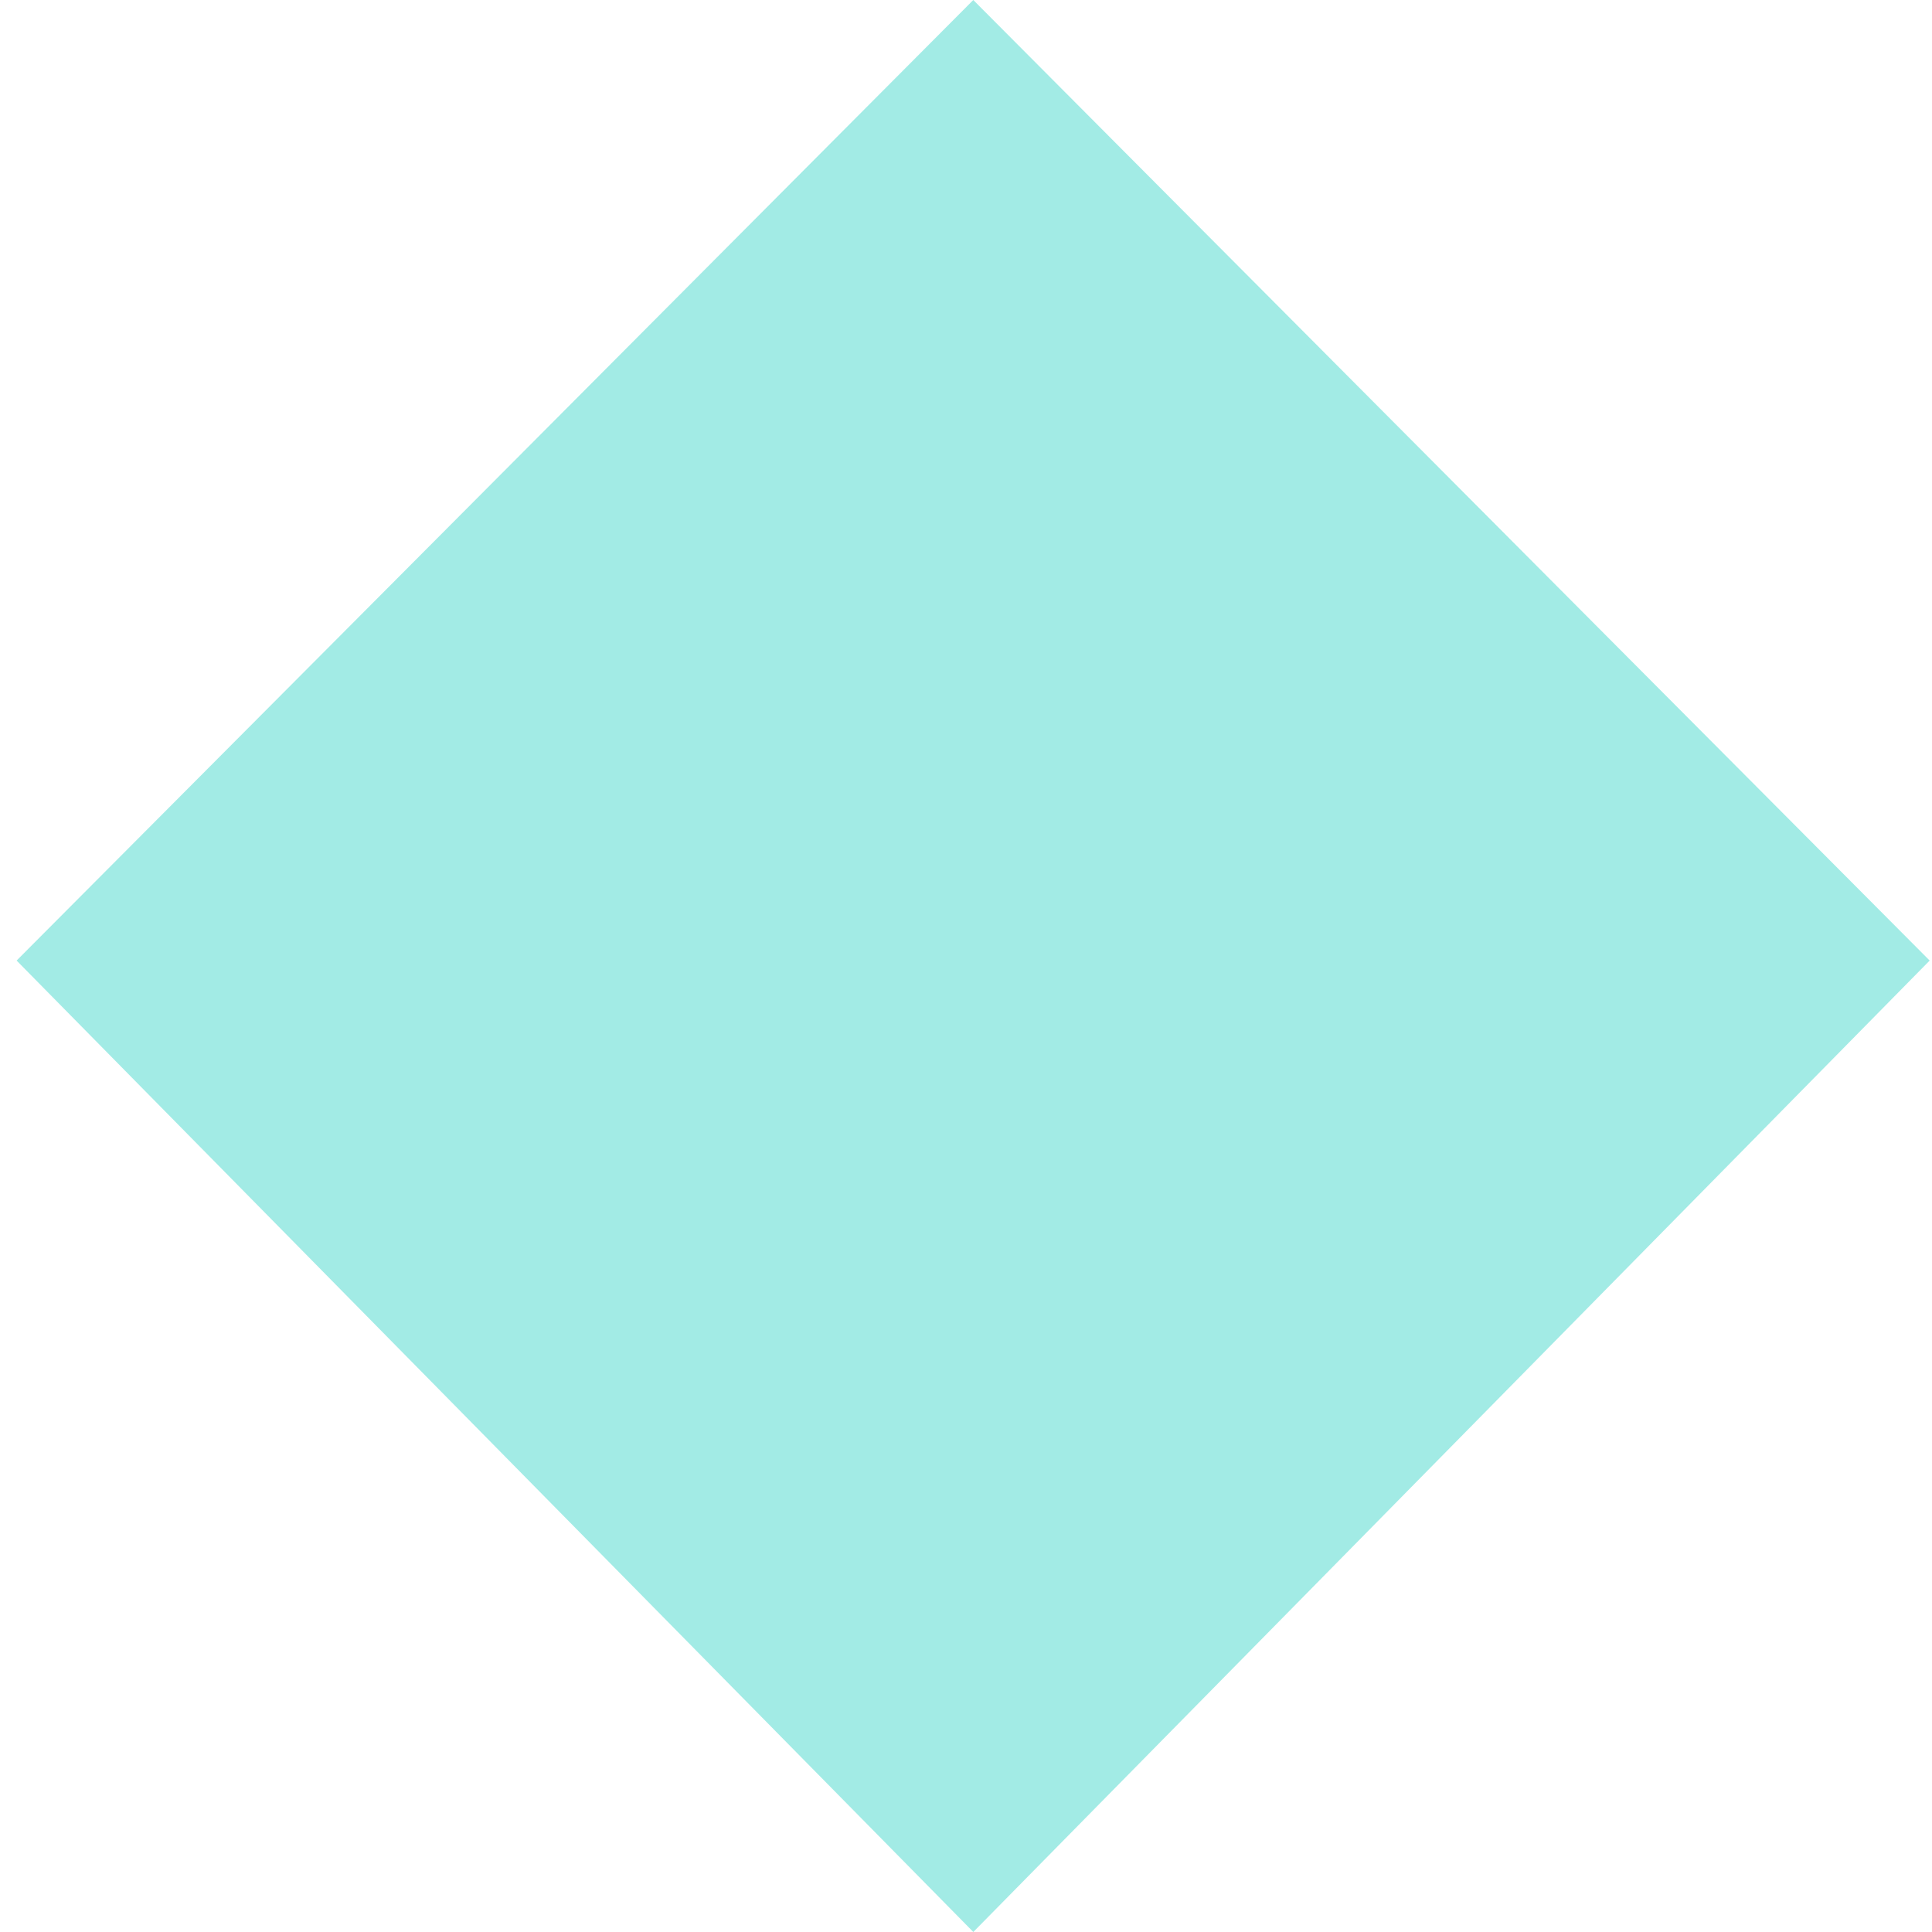
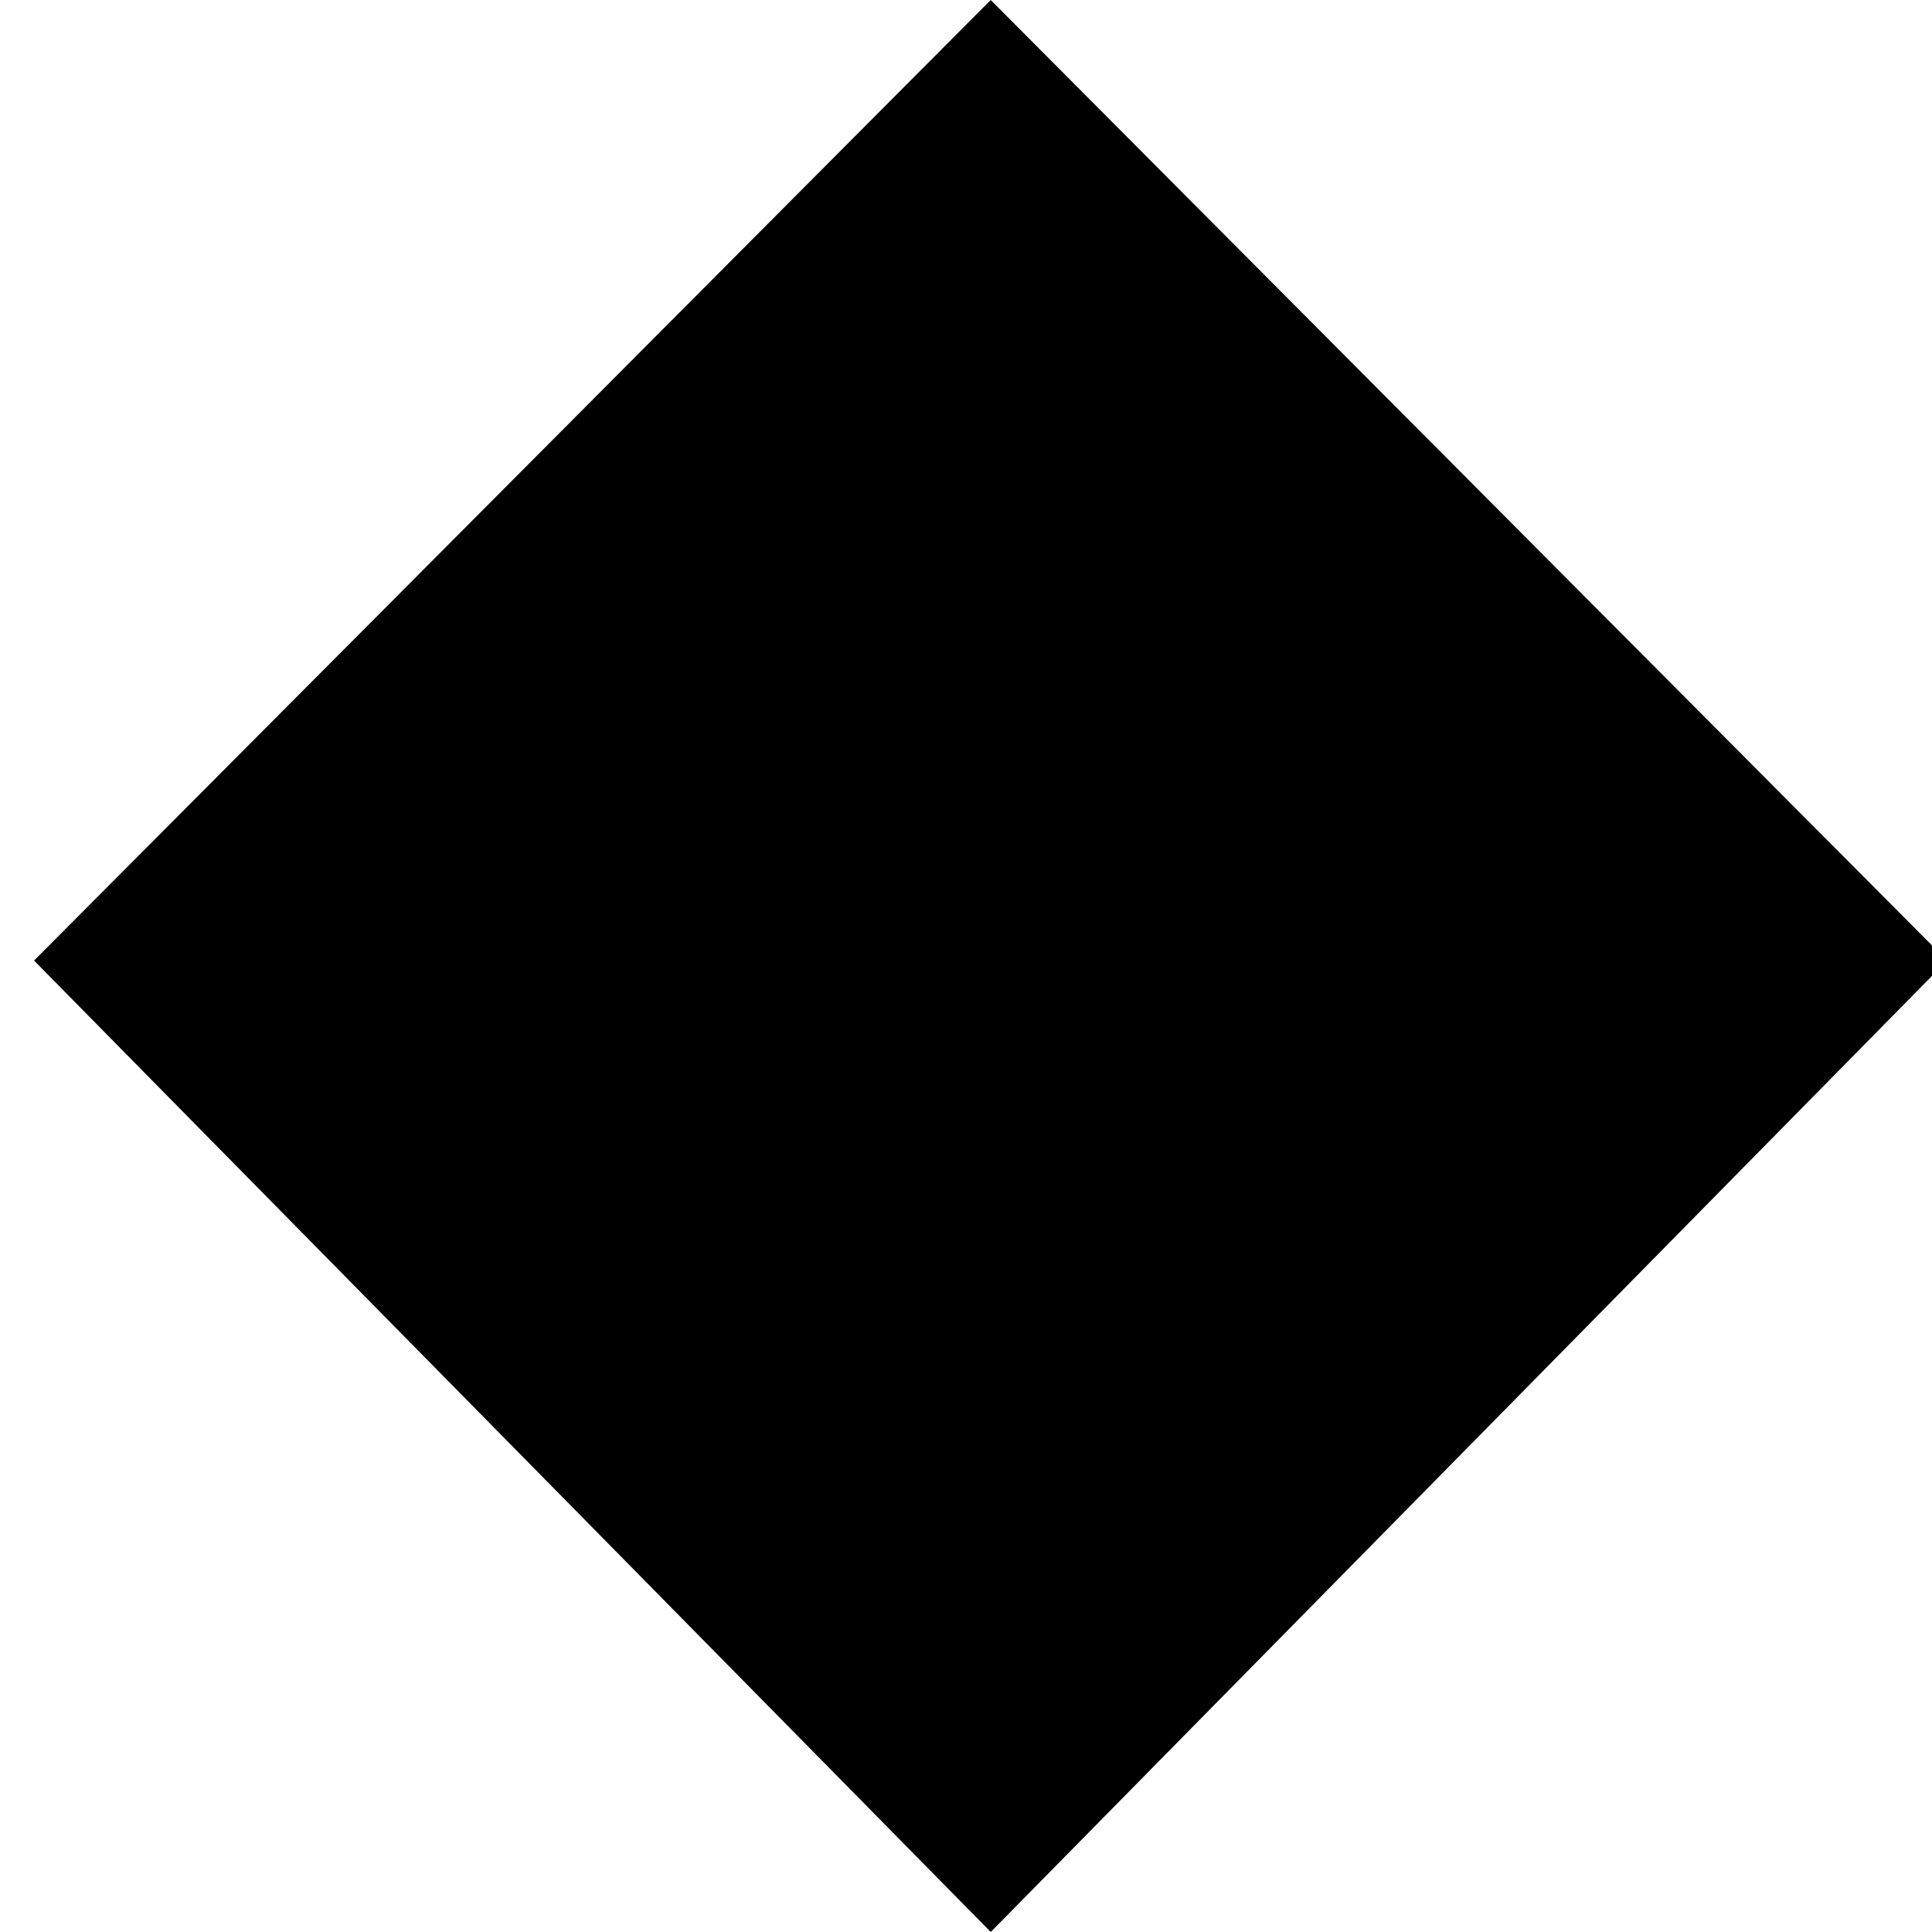
<svg xmlns="http://www.w3.org/2000/svg" width="64px" height="64px" viewBox="0 0 64 64" version="1.1">
-   <g id="Page-1" stroke="none" stroke-width="1" fill="none" fill-rule="evenodd">
-     <g id="Global-Search-Copy" transform="translate(-492, -290)" fill="#A2EBE5">
-       <g id="Group-8" transform="translate(166, 290)">
-         <g id="Group-9-Copy" transform="translate(284.9222, 0)">
-           <g id="Group-4-Copy-16" transform="translate(40.5, 0)">
-             <polygon id="Rectangle-2" transform="translate(32.81981, 32) rotate(45) translate(-32.81981, -32) " points="10.192 9.373 55.094 9.471 55.447 54.627 10.283 54.282" />
-           </g>
-         </g>
-       </g>
-     </g>
-   </g>
+   <polygon id="Rectangle-2" transform="translate(32.81981, 32) rotate(45) translate(-32.81981, -32) " points="10.192 9.373 55.094 9.471 55.447 54.627 10.283 54.282" />
</svg>
